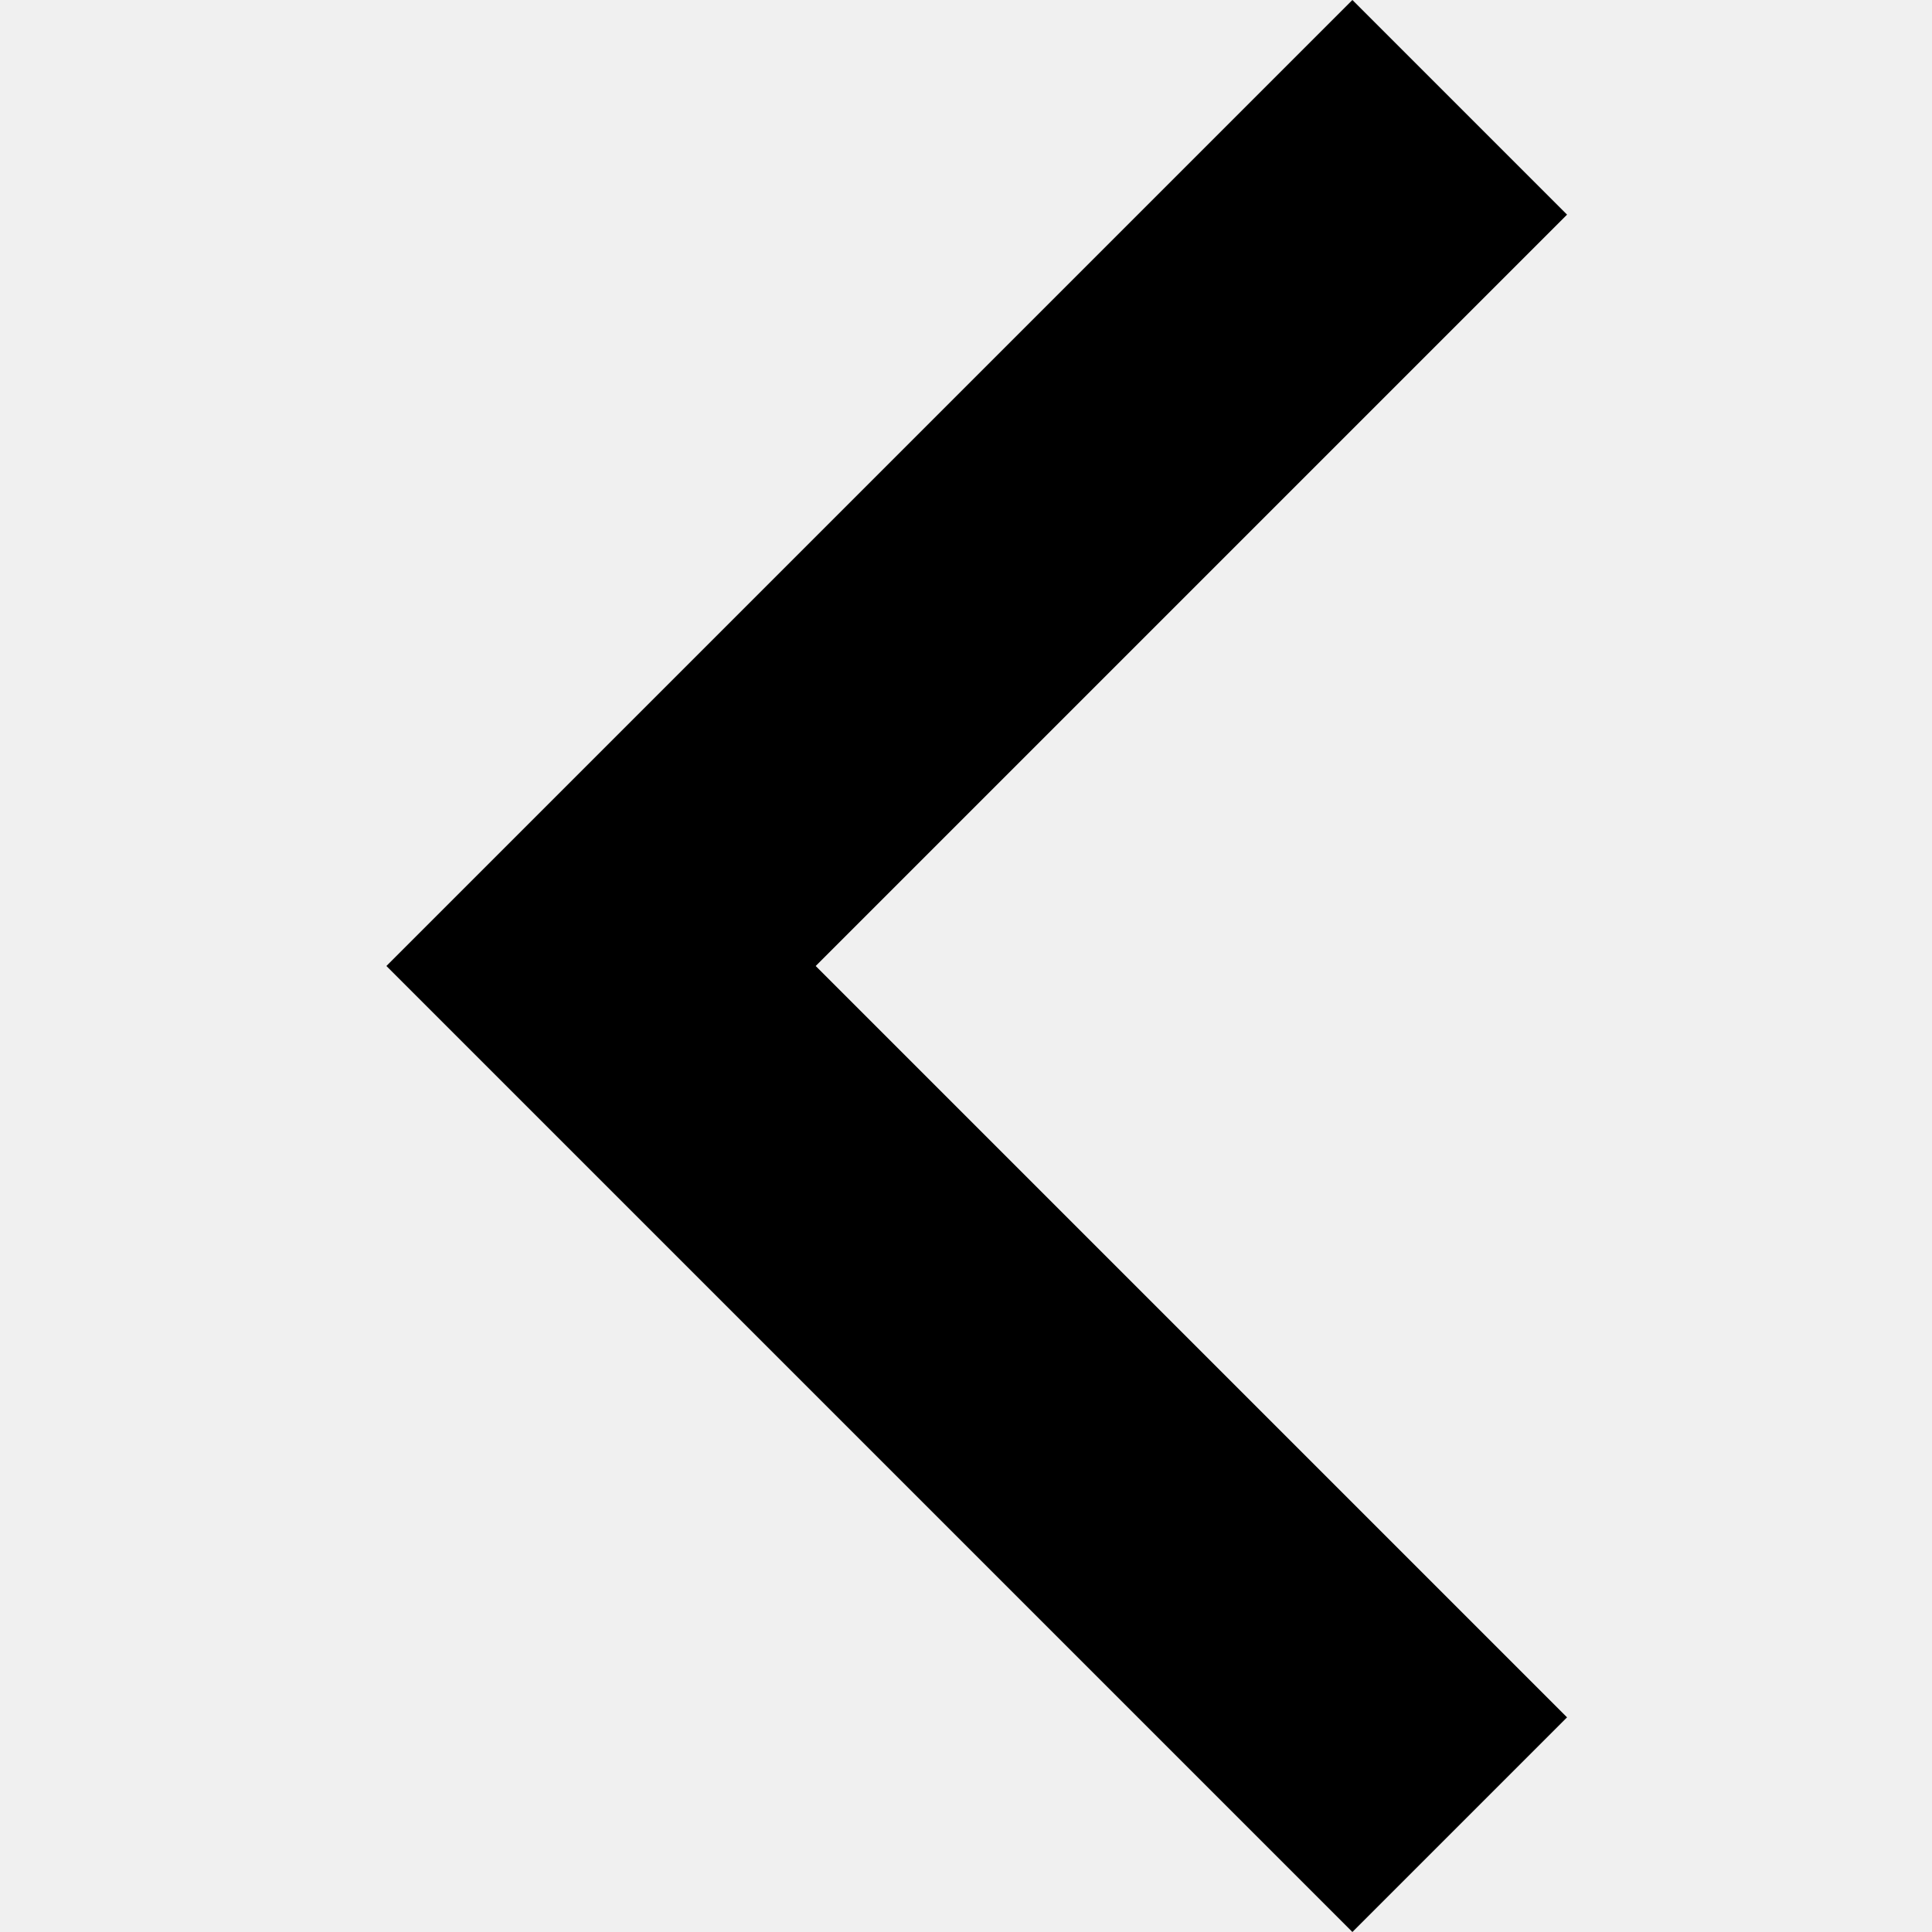
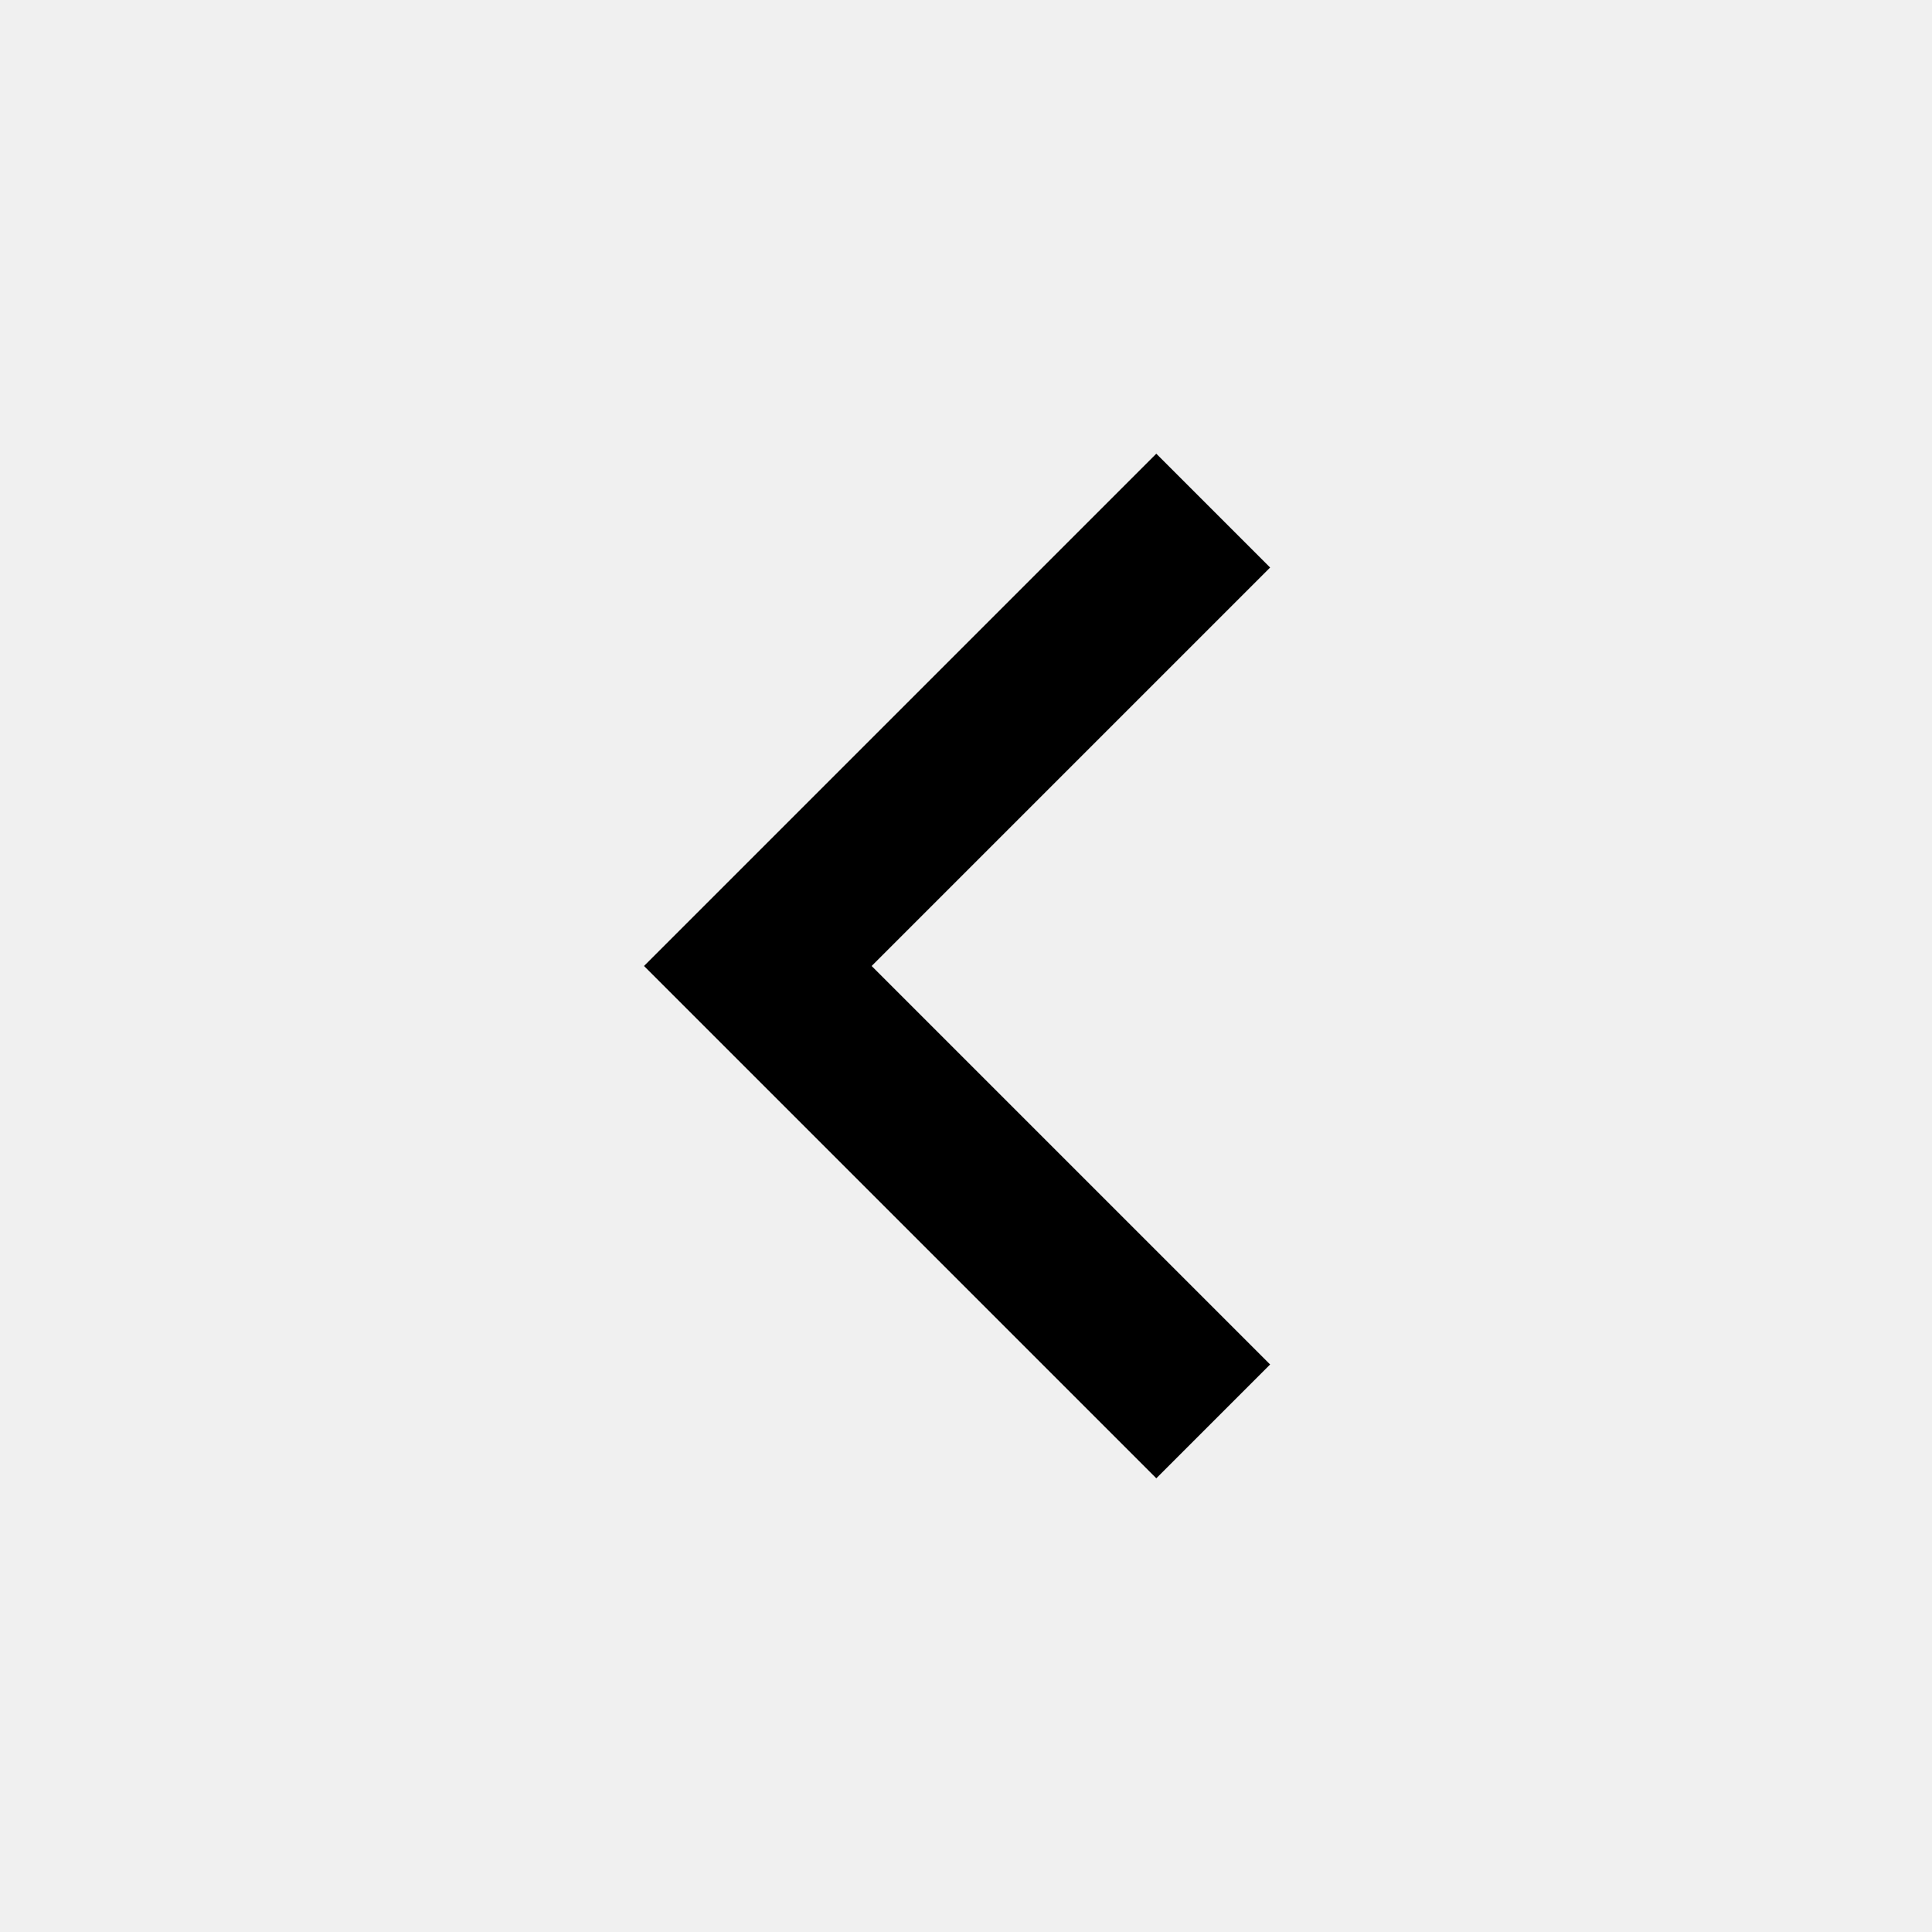
- <svg xmlns="http://www.w3.org/2000/svg" width="20" height="20" viewBox="0 0 20 20" fill="none">
-   <path d="M8.444 10L16.222 17.778L14 20L4 10L14 0L16.222 2.222L8.444 10Z" fill="currentColor" />
+ <svg xmlns="http://www.w3.org/2000/svg" width="24" height="24" viewBox="0 0 24 24" fill="none">
+   <g clip-path="url(#clip0_16167_22014)">
+     <path d="M10.828 12L15.778 16.95L14.364 18.364L8 12L14.364 5.636L15.778 7.05L10.828 12Z" fill="black" />
+   </g>
+   <defs>
+     <clipPath id="clip0_16167_22014">
+       <rect width="24" height="24" fill="white" />
+     </clipPath>
+   </defs>
</svg>
